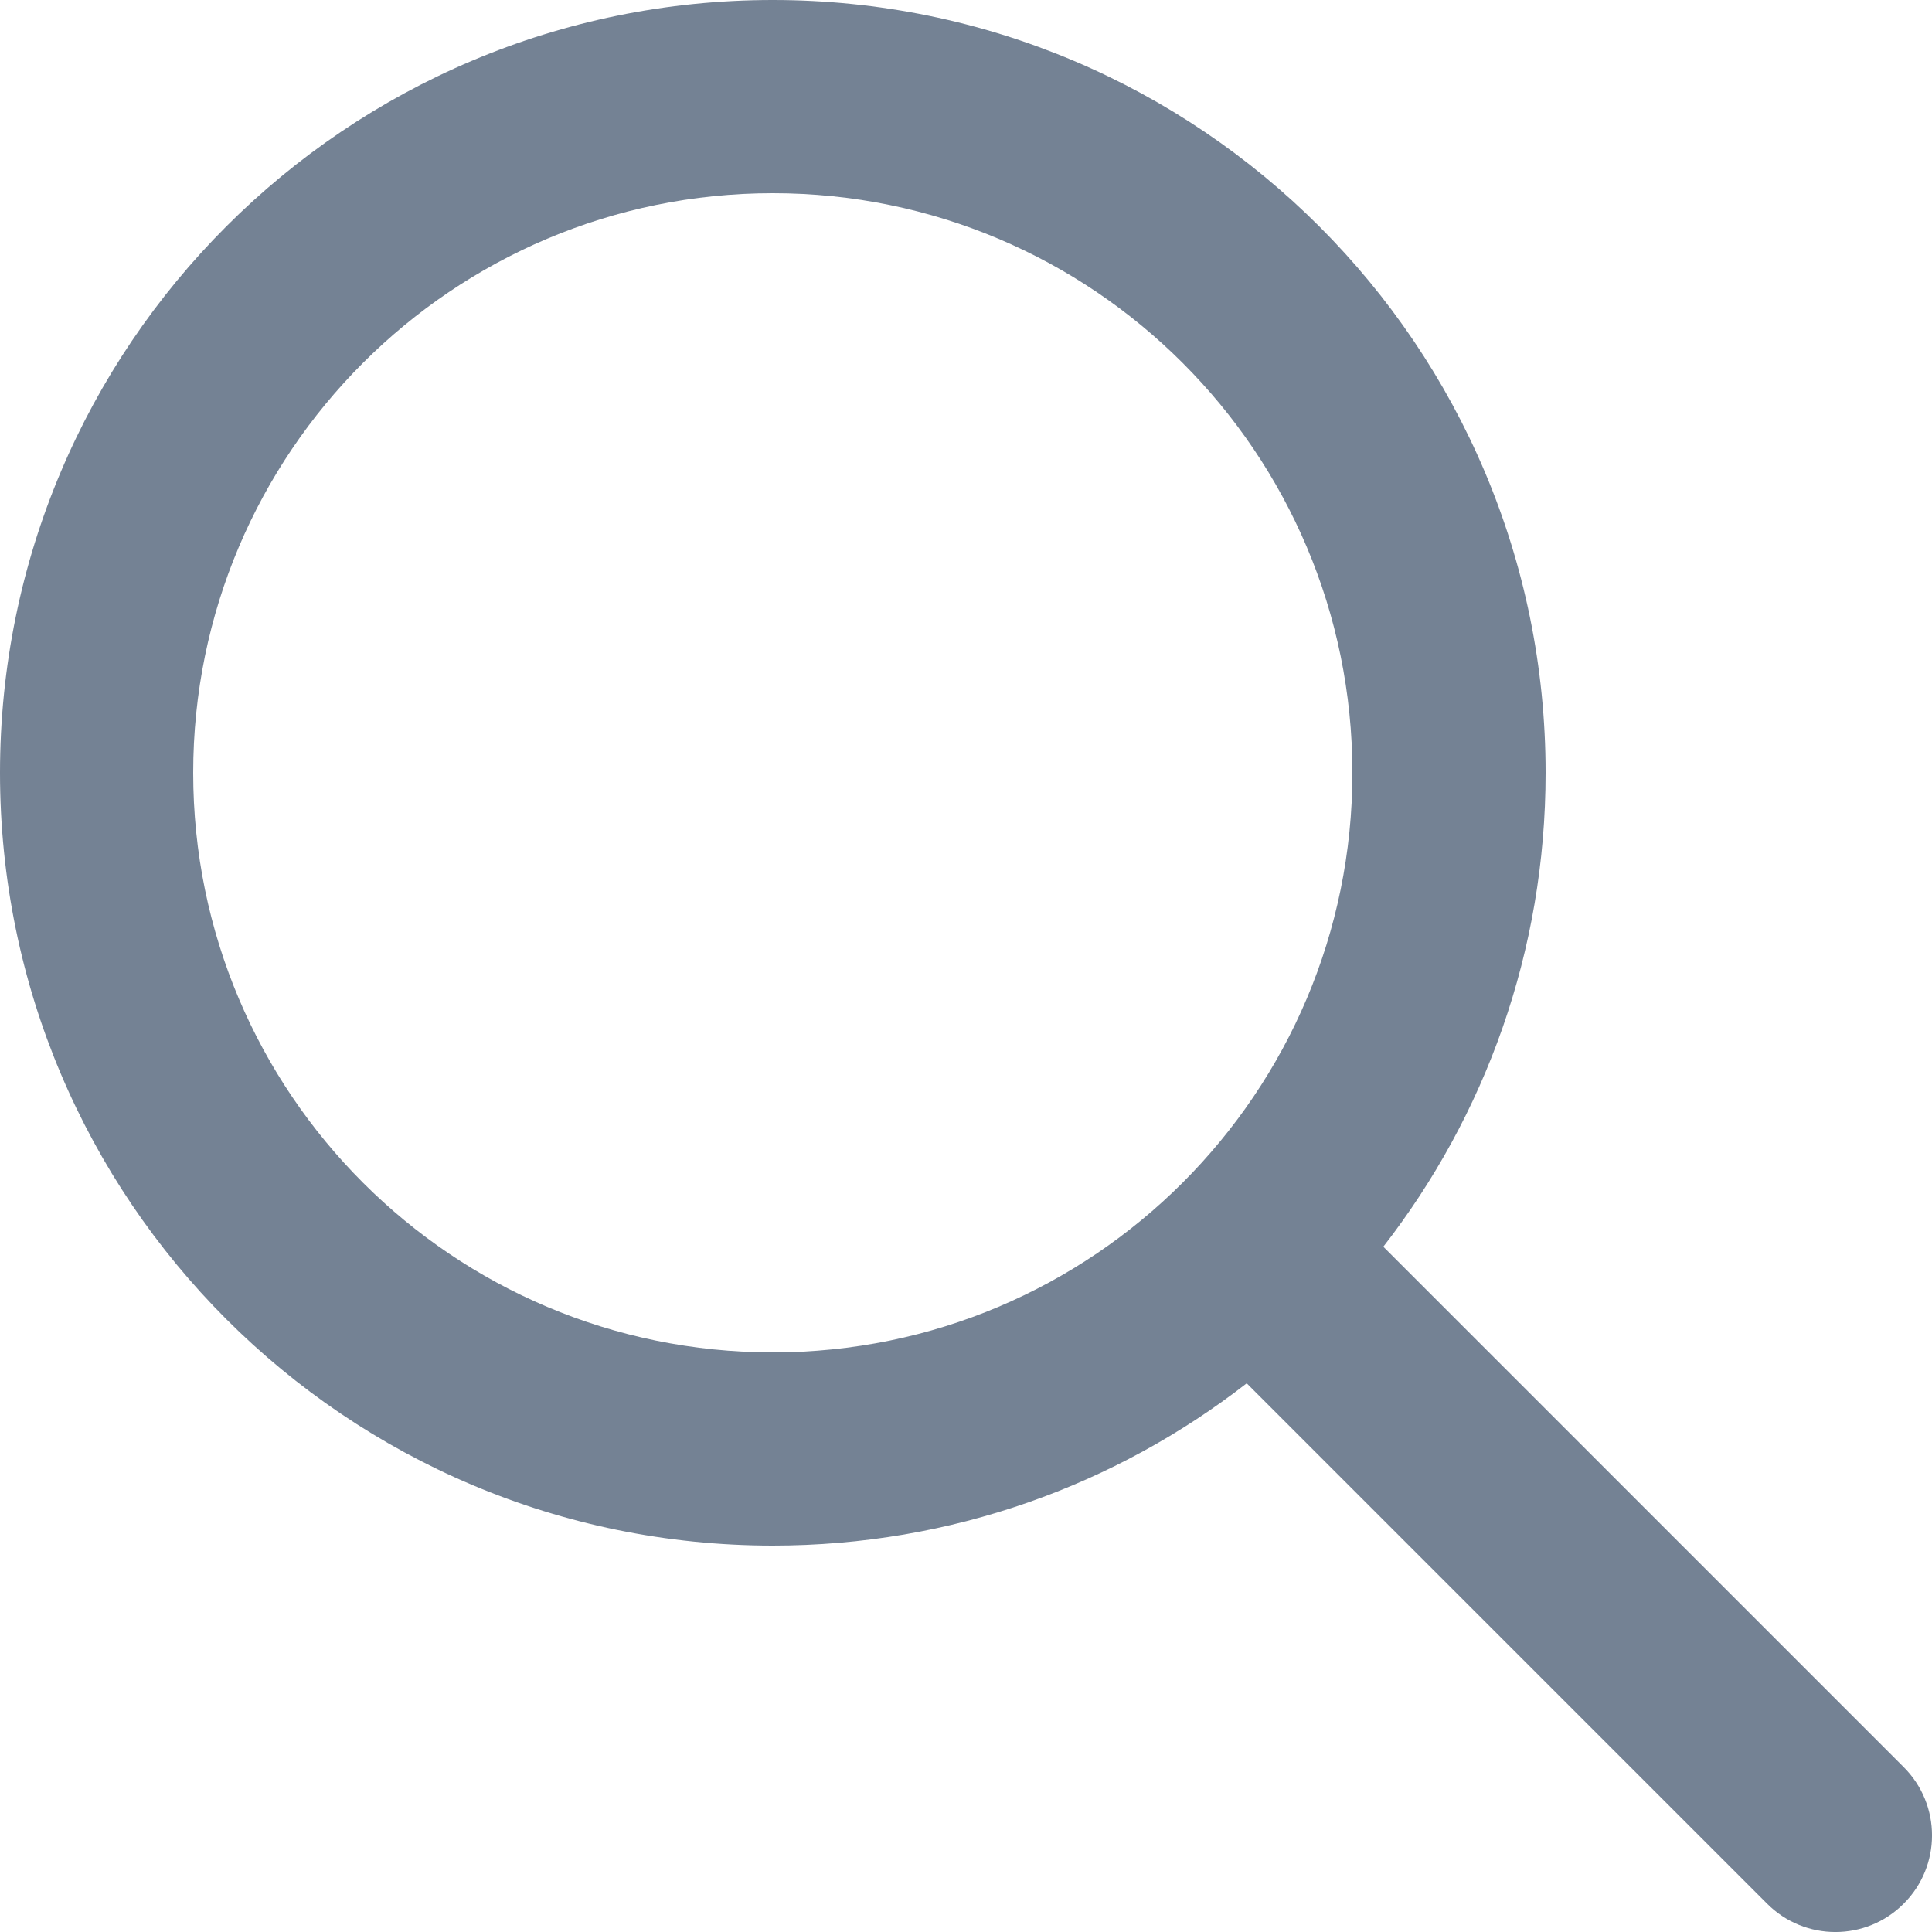
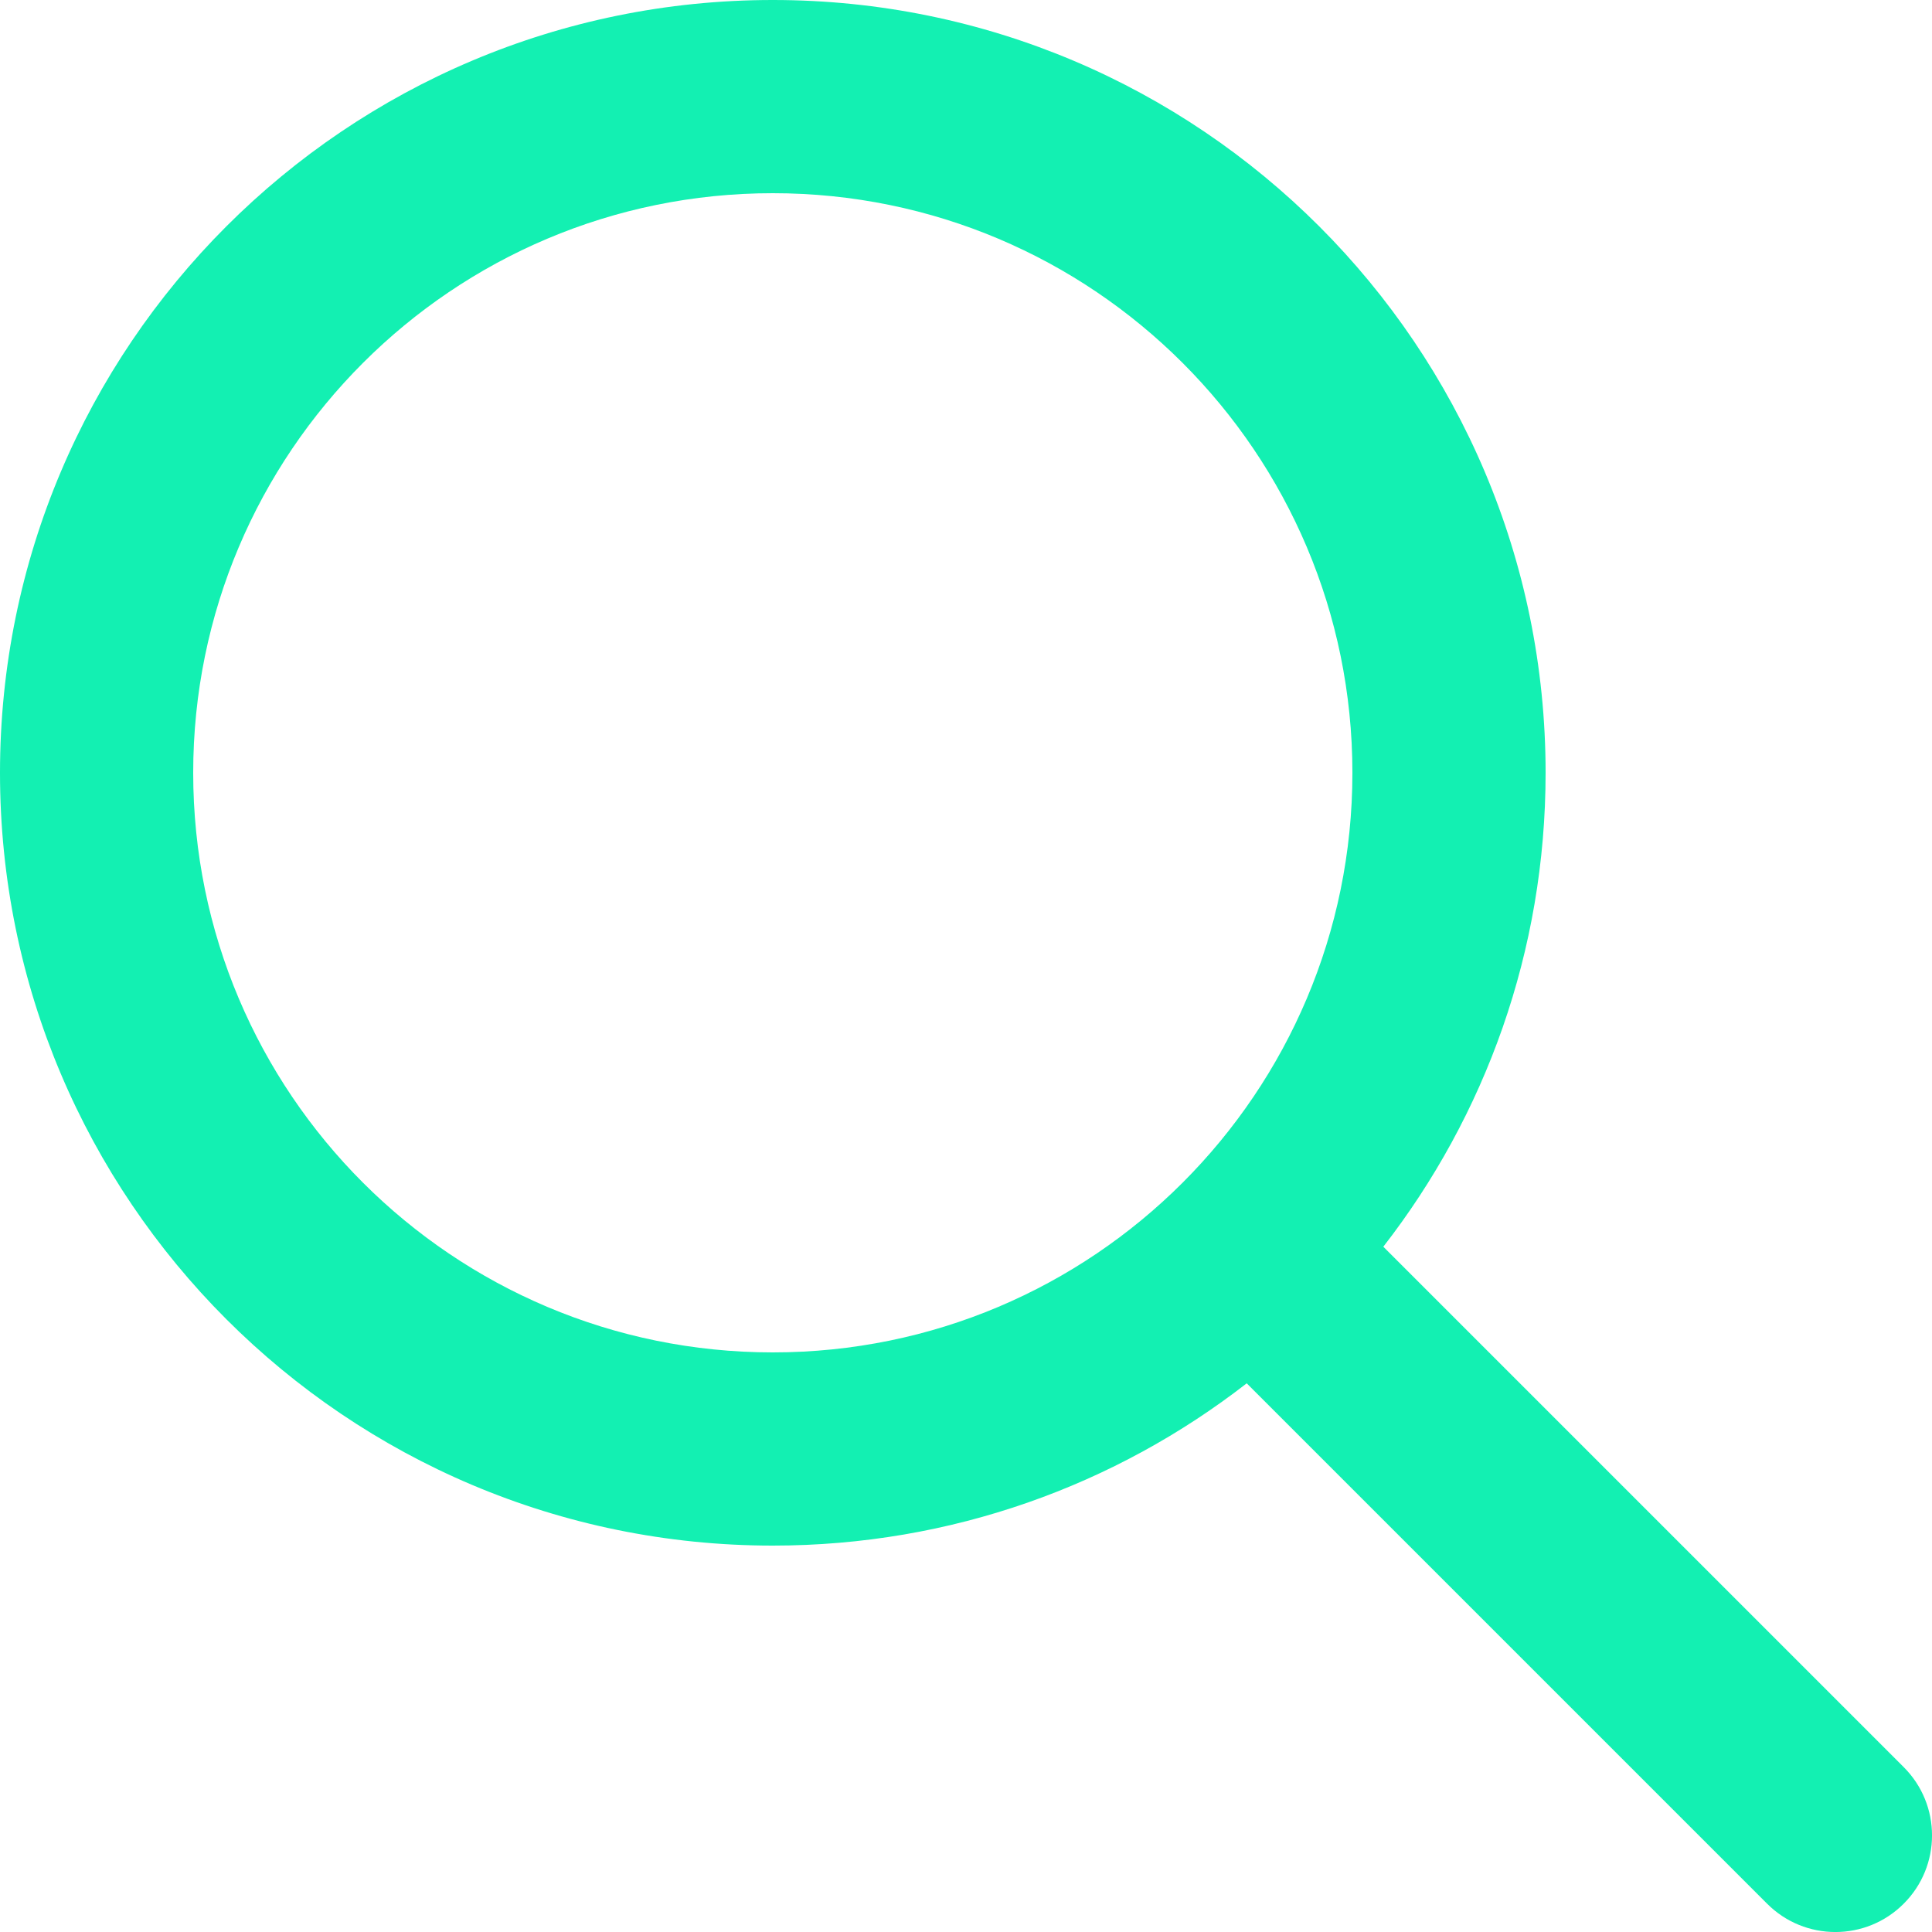
<svg xmlns="http://www.w3.org/2000/svg" width="13px" height="13px" viewBox="0 0 20 20" version="1.1">
  <defs />
  <g stroke="none" stroke-width="1" fill="none" fill-rule="evenodd">
-     <g transform="translate(-829, -42)" fill="#748294" fill-rule="nonzero">
+     <g transform="translate(-829, -42)" fill="#13F0B2" fill-rule="nonzero">
      <path d="M843.32,54.906 L848.707,60.293 C849.098,60.683 849.098,61.317 848.707,61.707 C848.317,62.098 847.683,62.098 847.293,61.707 L841.906,56.32 C840.551,57.373 838.849,58 837,58 C832.582,58 829,54.418 829,50 C829,45.582 832.582,42 837,42 C841.418,42 845,45.582 845,50 C845,51.849 844.373,53.551 843.32,54.906 Z M837,56 C840.314,56 843,53.314 843,50 C843,46.686 840.314,44 837,44 C833.686,44 831,46.686 831,50 C831,53.314 833.686,56 837,56 Z" id="Mask" />
    </g>
  </g>
</svg>
